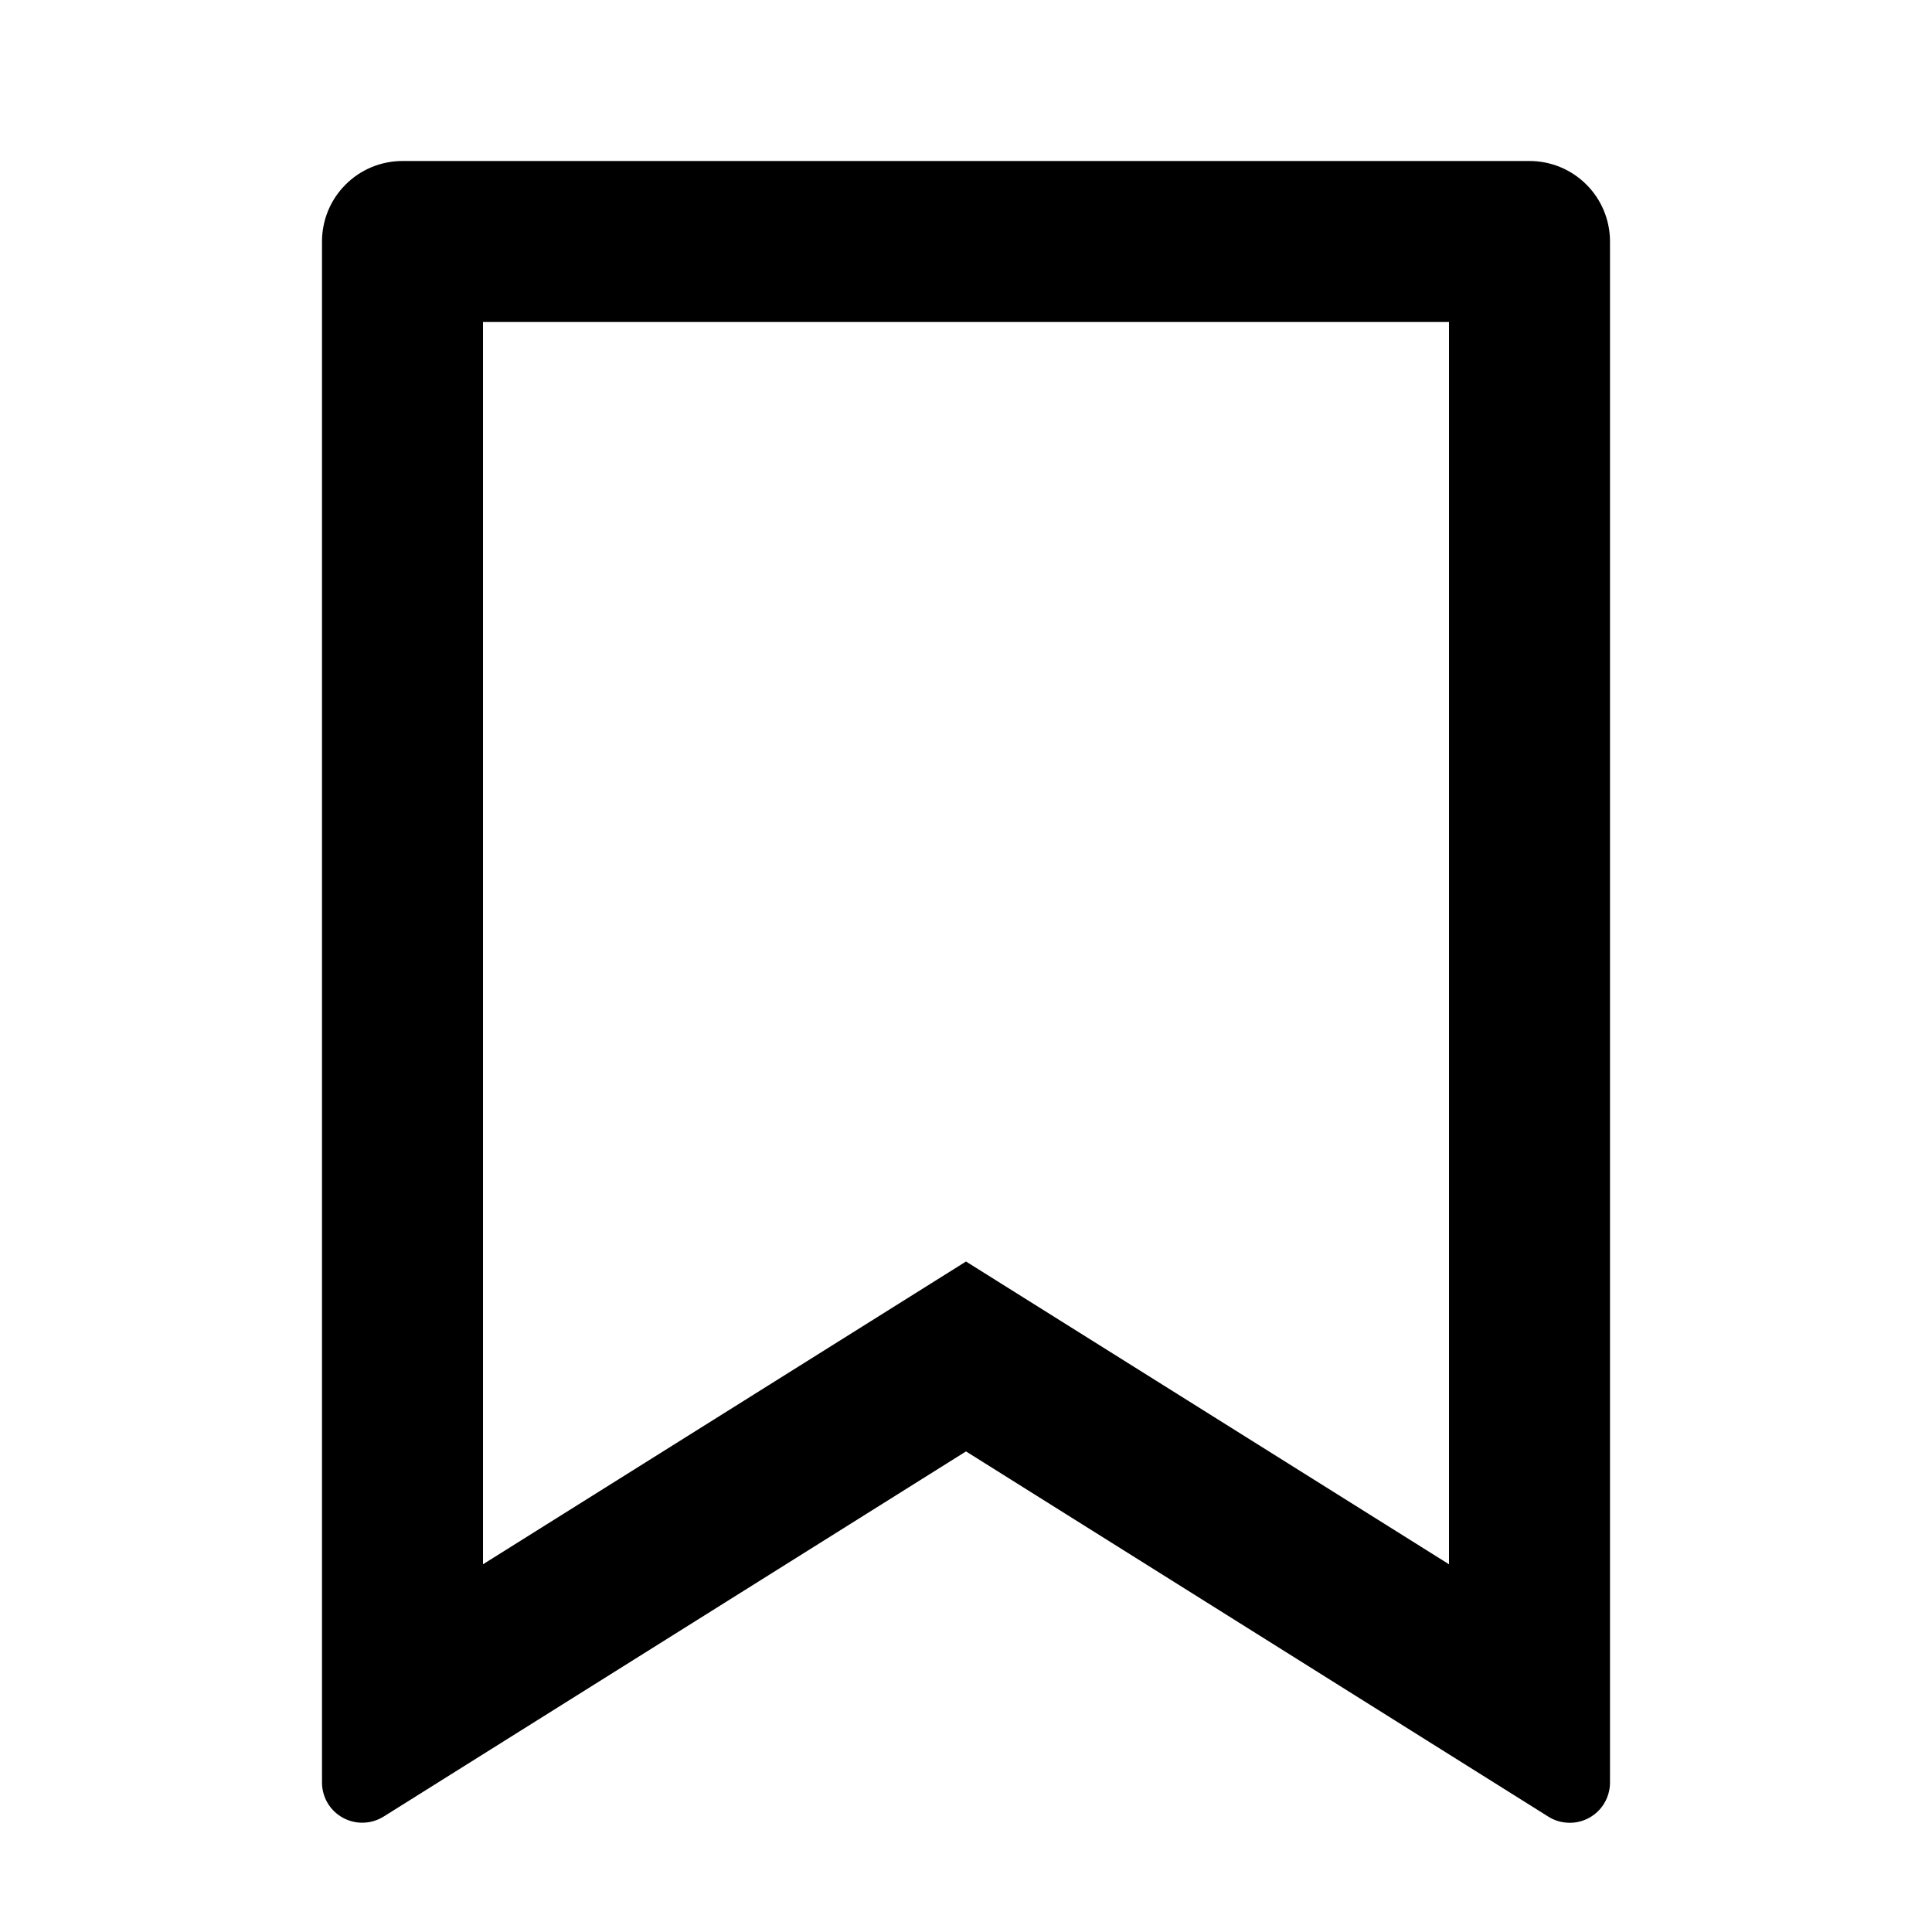
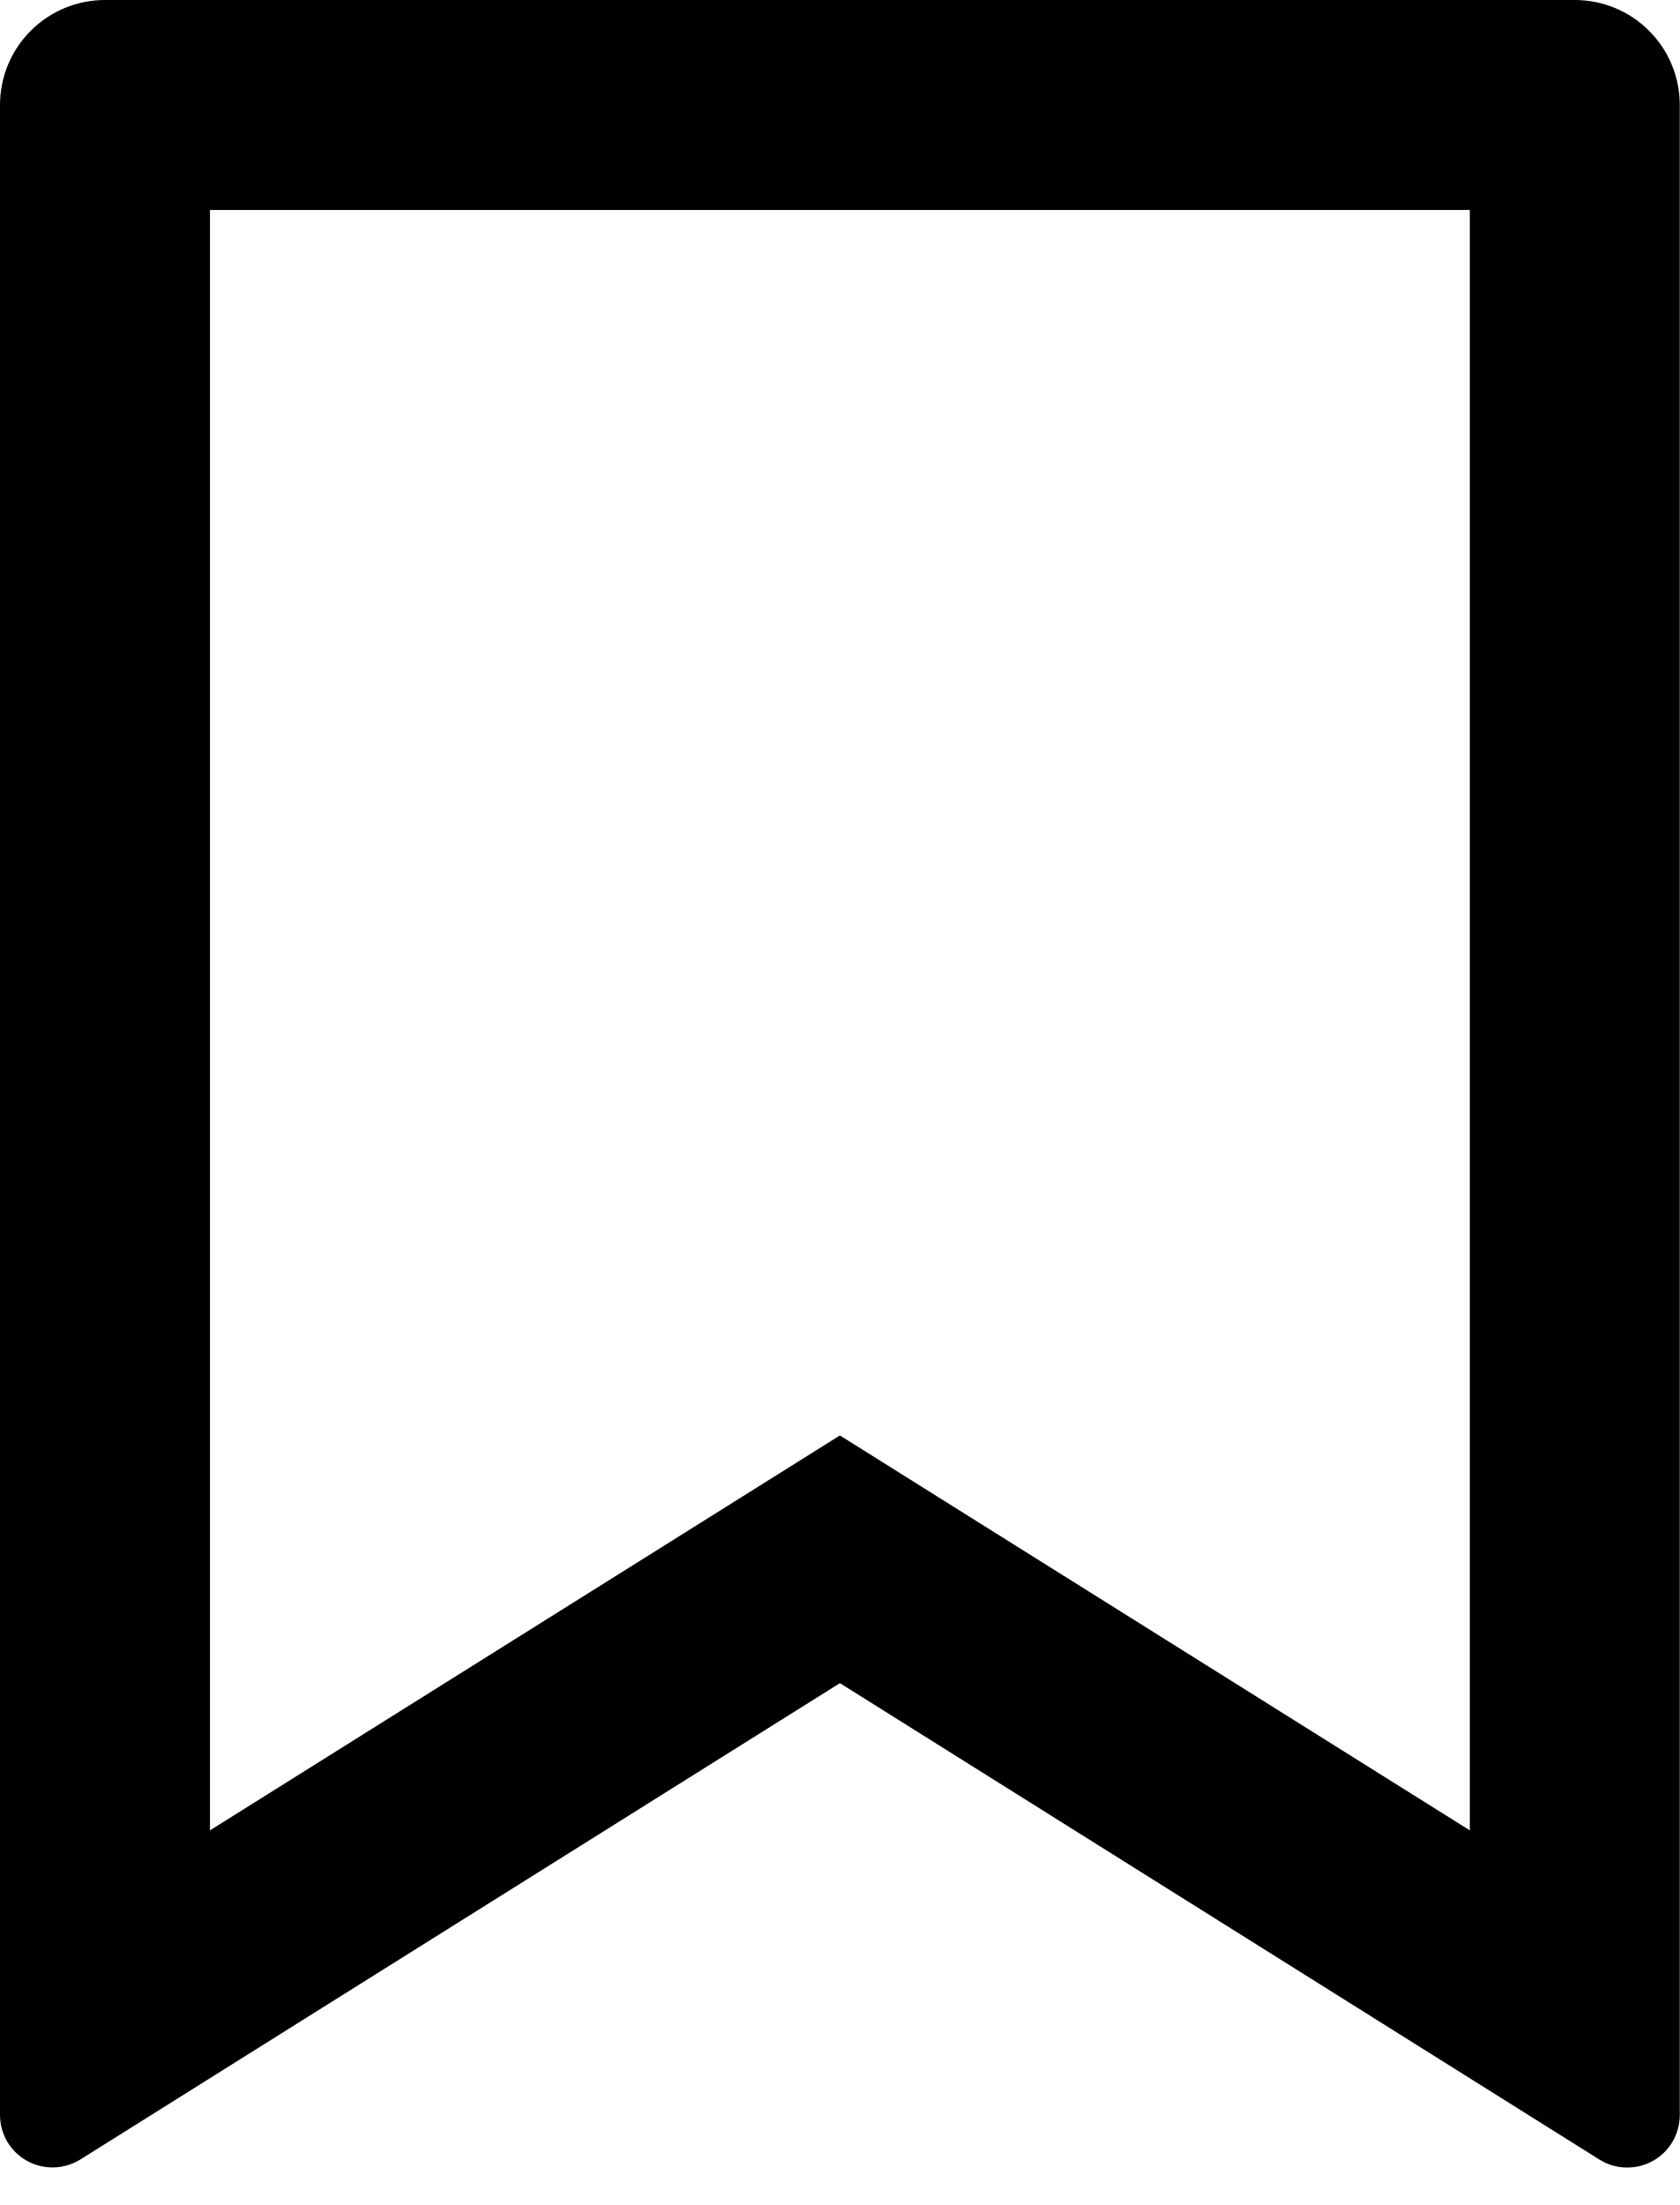
- <svg xmlns="http://www.w3.org/2000/svg" width="24" height="24" viewBox="0 0 24 24" fill="none">
-   <path d="M5 2H19C19.265 2 19.52 2.105 19.707 2.293C19.895 2.48 20 2.735 20 3V22.143C20 22.232 19.976 22.32 19.931 22.397C19.886 22.474 19.82 22.538 19.742 22.581C19.664 22.624 19.576 22.646 19.486 22.643C19.397 22.641 19.31 22.615 19.234 22.567L12 18.03L4.766 22.566C4.69 22.613 4.603 22.64 4.514 22.642C4.425 22.645 4.336 22.623 4.258 22.58C4.18 22.537 4.115 22.474 4.069 22.397C4.024 22.32 4 22.232 4 22.143V3C4 2.735 4.105 2.48 4.293 2.293C4.48 2.105 4.735 2 5 2ZM18 4H6V19.432L12 15.671L18 19.432V4Z" fill="black" />
+ <svg xmlns="http://www.w3.org/2000/svg" width="16" height="21" viewBox="0 0 16 21" fill="none">
+   <path d="M1 0H15C15.265 0 15.52 0.105 15.707 0.293C15.895 0.48 16 0.735 16 1V20.143C16 20.232 15.976 20.32 15.931 20.397C15.886 20.474 15.82 20.538 15.742 20.581C15.664 20.624 15.575 20.646 15.486 20.643C15.397 20.641 15.31 20.615 15.234 20.567L8 16.03L0.766 20.566C0.69 20.613 0.603 20.64 0.514 20.642C0.425 20.645 0.336 20.623 0.258 20.58C0.18 20.537 0.115 20.474 0.069 20.397C0.024 20.32 6.64708e-05 20.232 0 20.143V1C0 0.735 0.105 0.48 0.293 0.293C0.48 0.105 0.735 0 1 0ZM14 2H2V17.432L8 13.671L14 17.432V2Z" fill="black" />
</svg>
